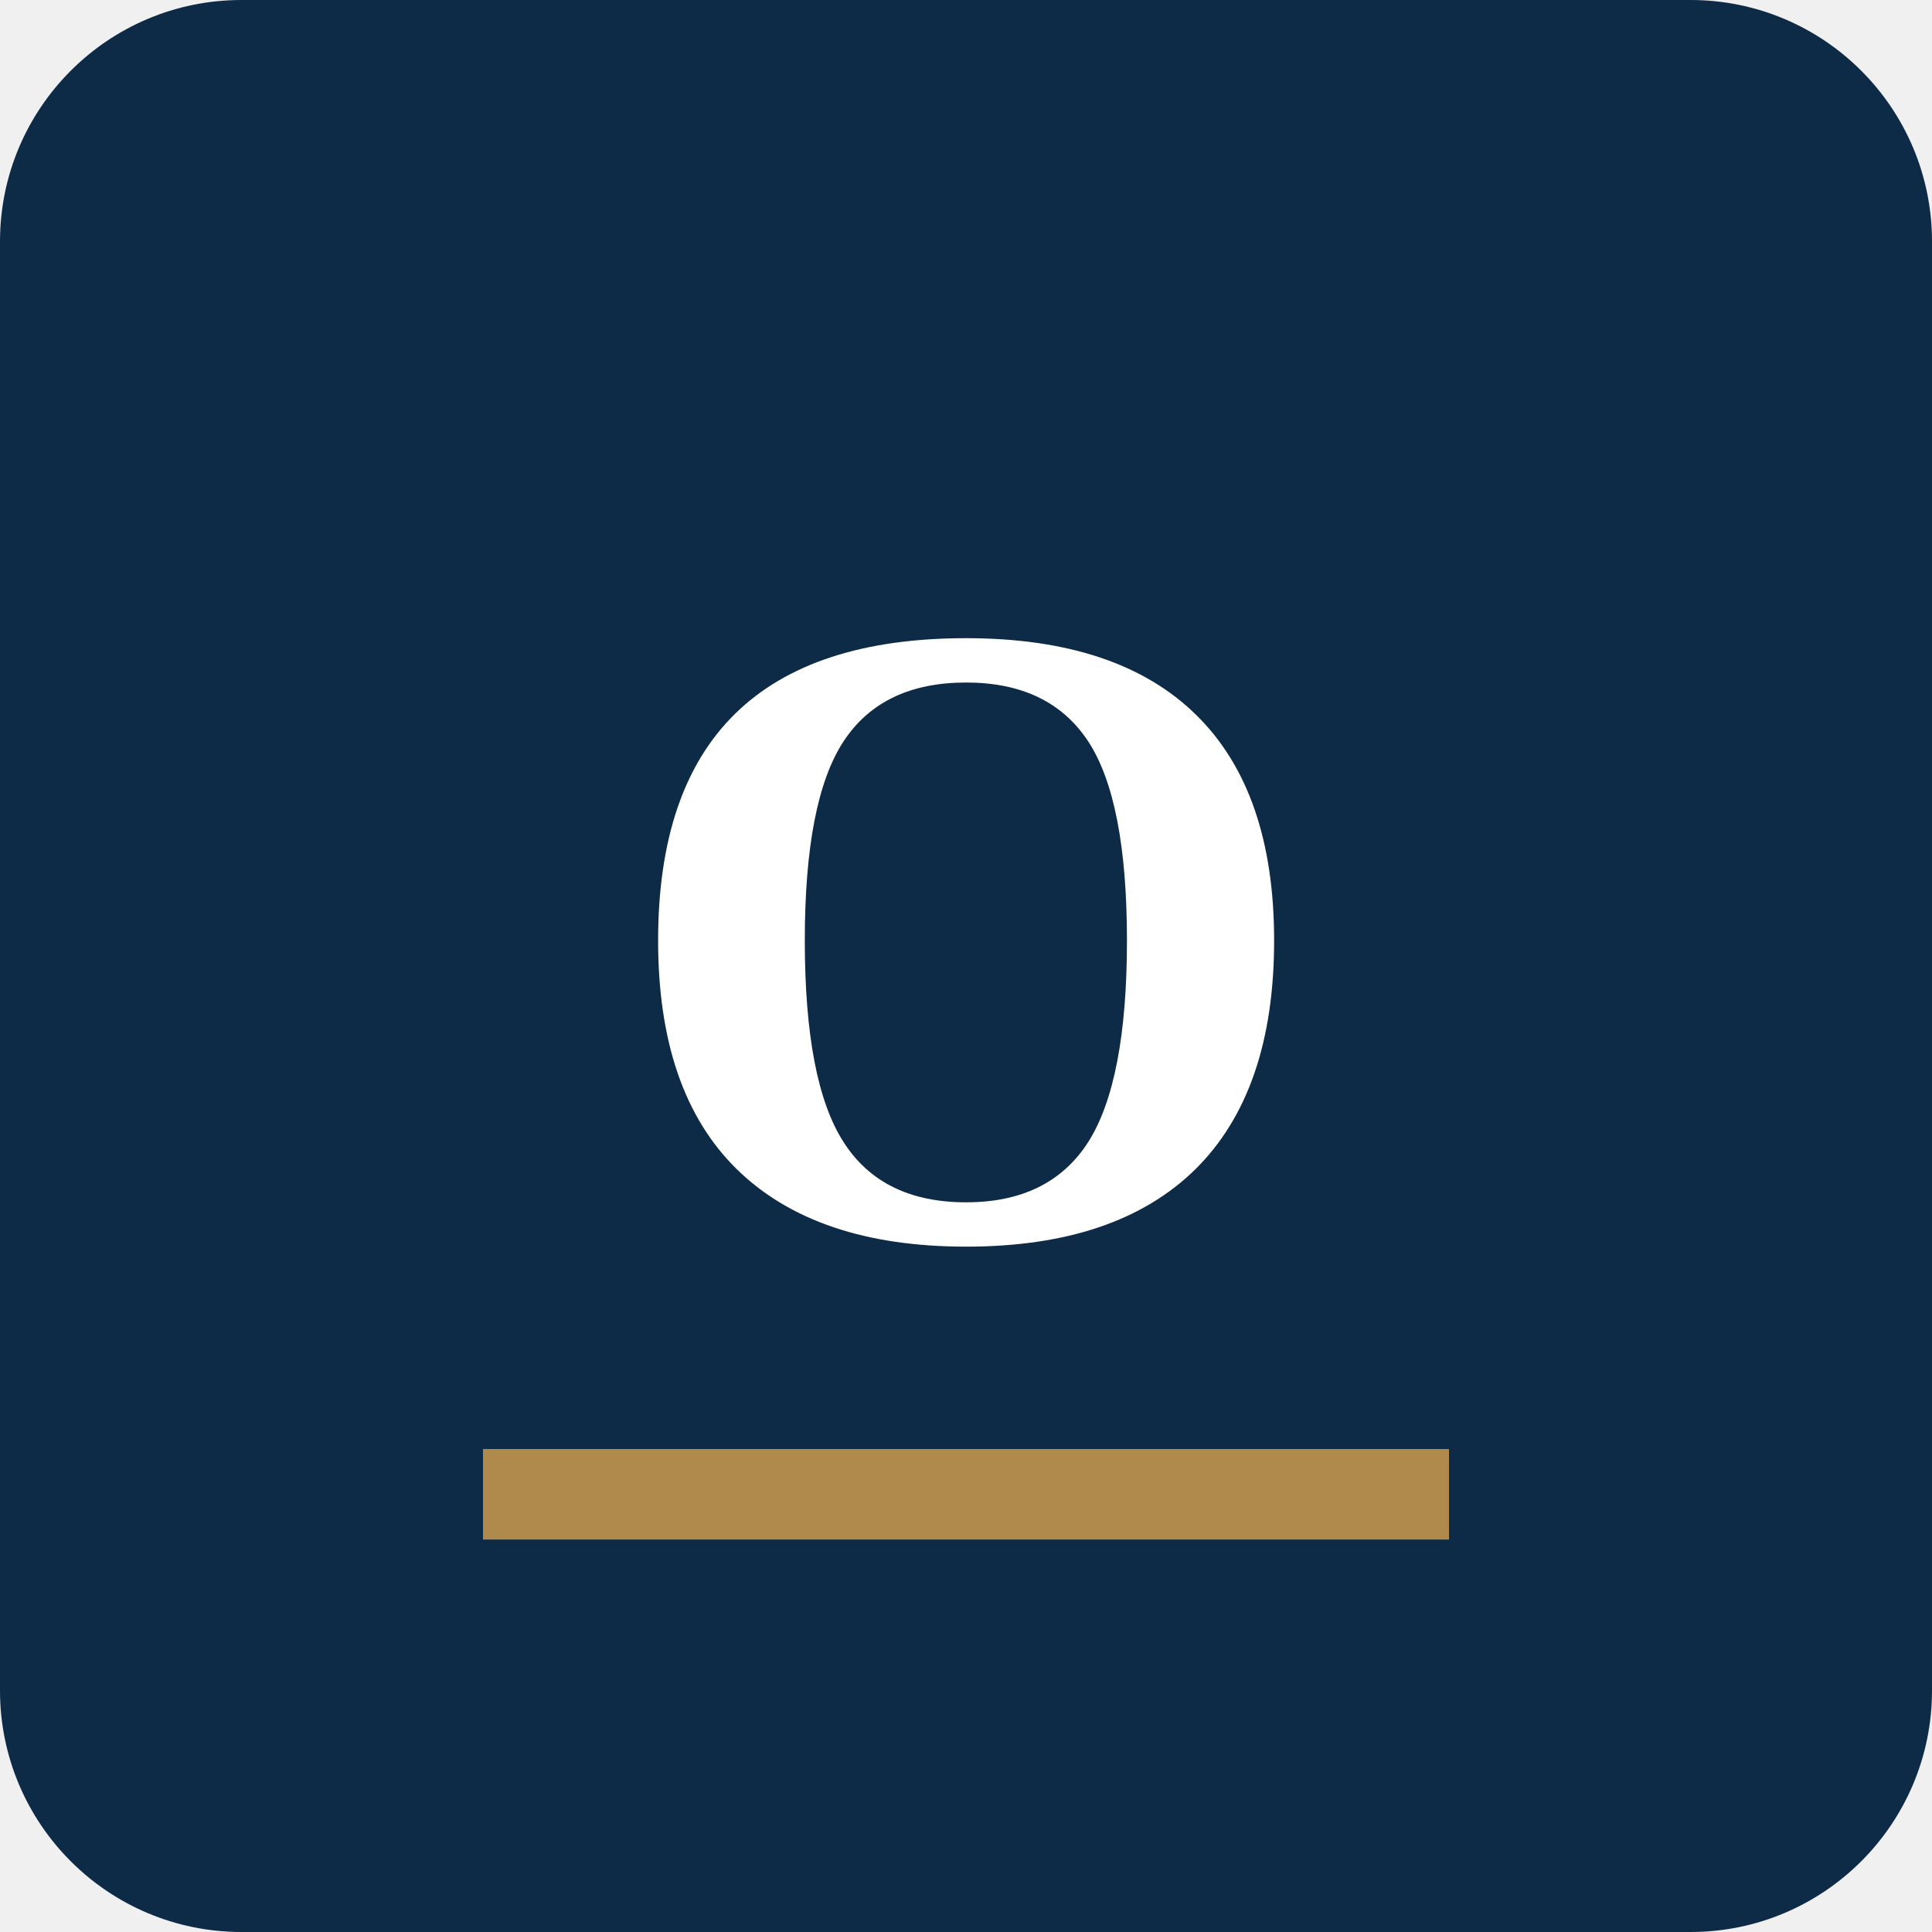
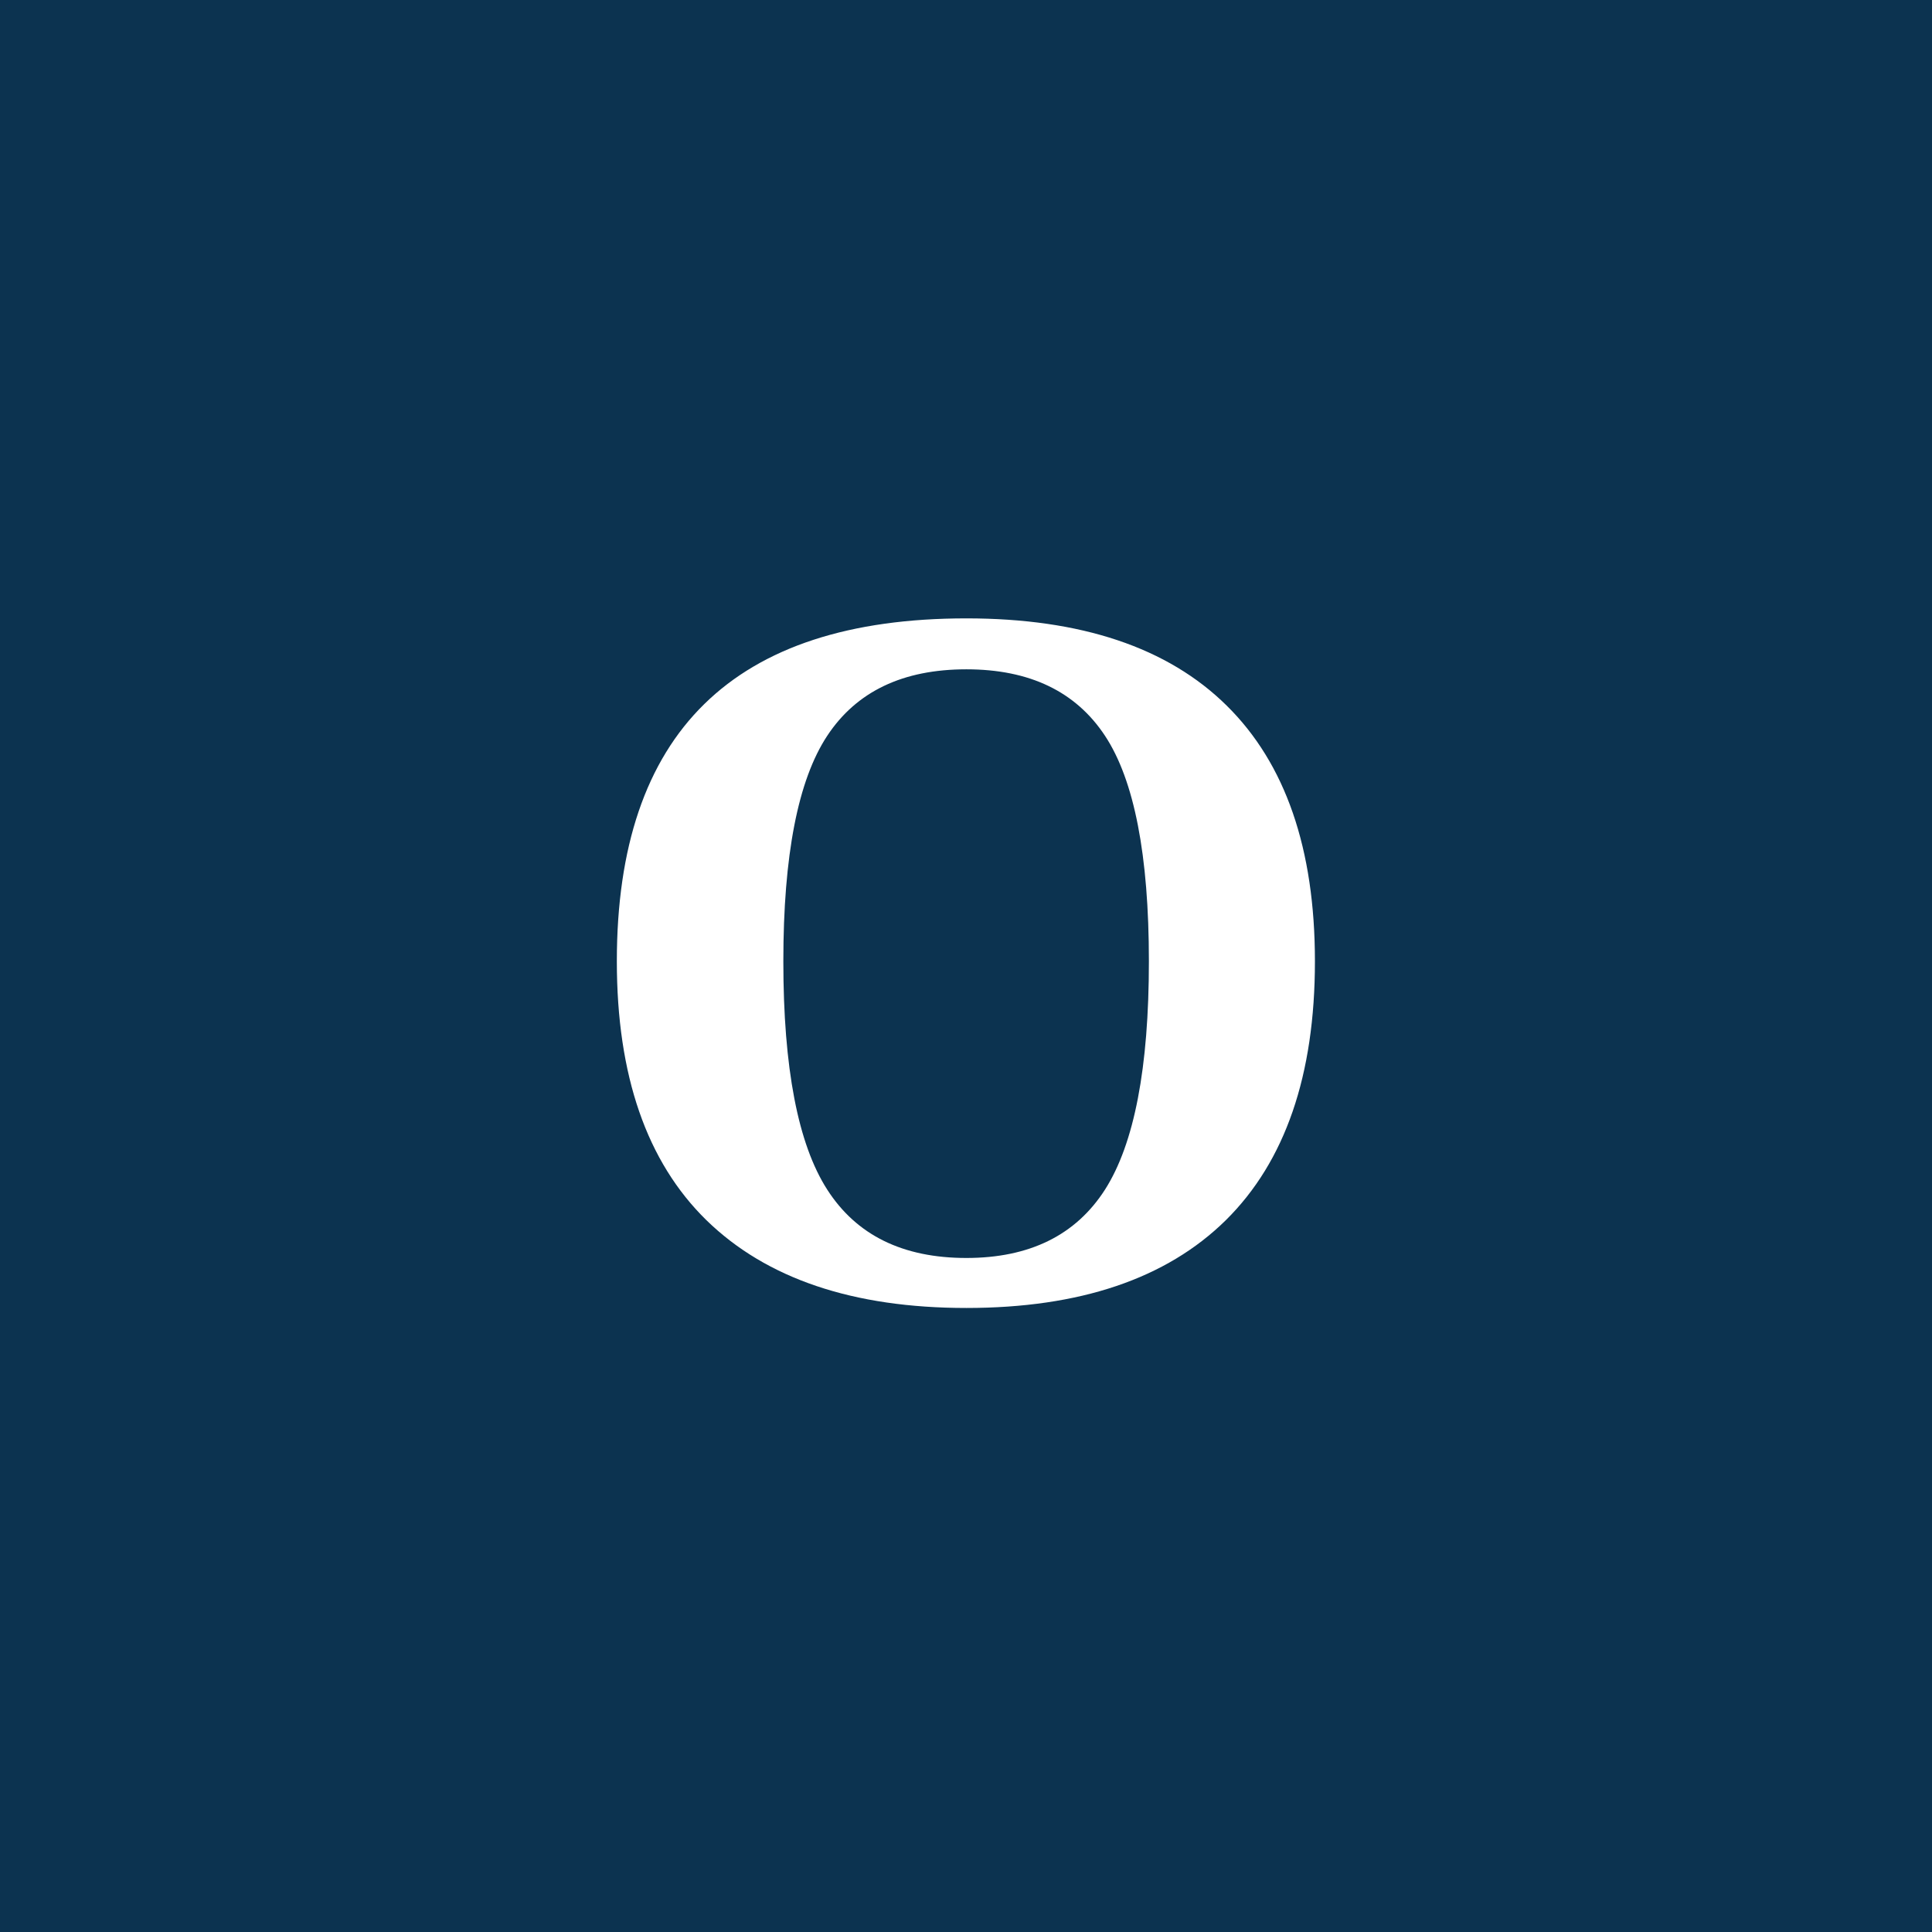
<svg xmlns="http://www.w3.org/2000/svg" viewBox="0 0 64 64" role="img" aria-label="Oyuela &amp; Asociados">
-   <rect width="64" height="64" rx="8" fill="#0d2b46" />
-   <text x="32" y="41" text-anchor="middle" font-family="Georgia, 'Times New Roman', serif" font-size="30" font-weight="700" fill="#ffffff">O</text>
-   <rect x="16" y="48" width="32" height="3" fill="#b0894c" />
+   <rect width="64" height="64" fill="#0c3350" />
+   <text x="32" y="43" text-anchor="middle" font-family="Georgia, 'Times New Roman', serif" font-size="34" font-weight="600" fill="#ffffff">O</text>
</svg>
